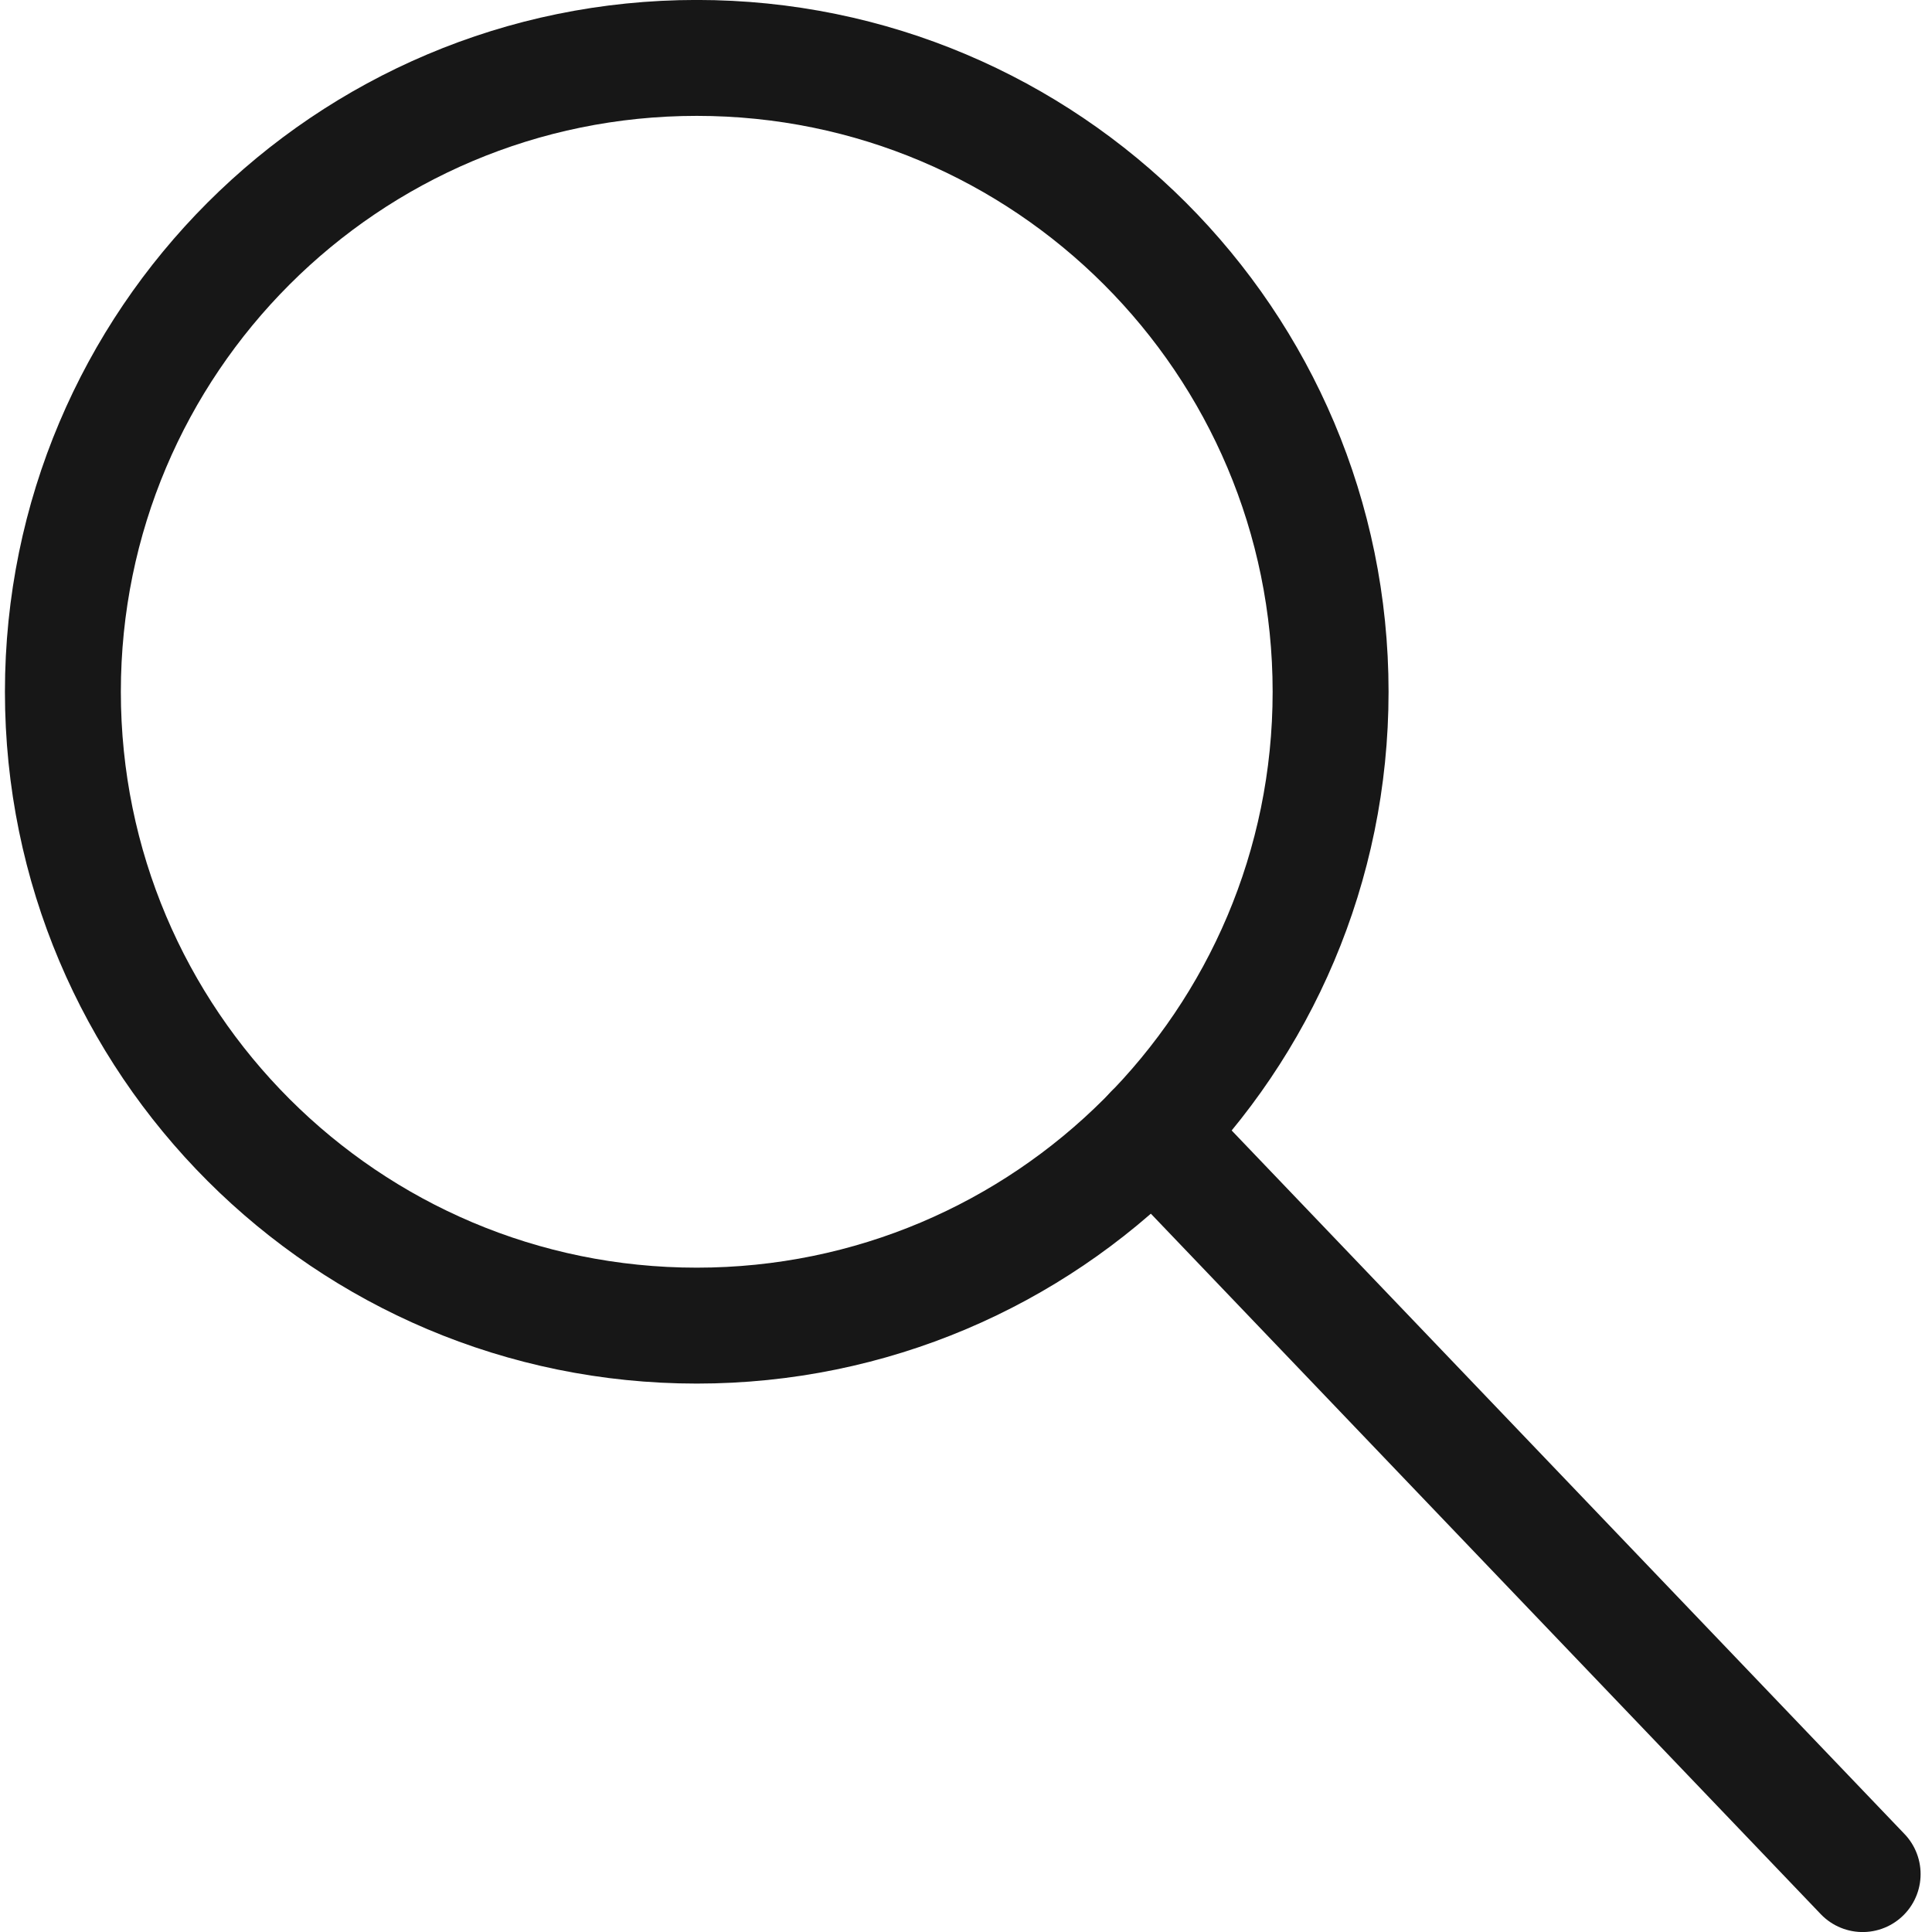
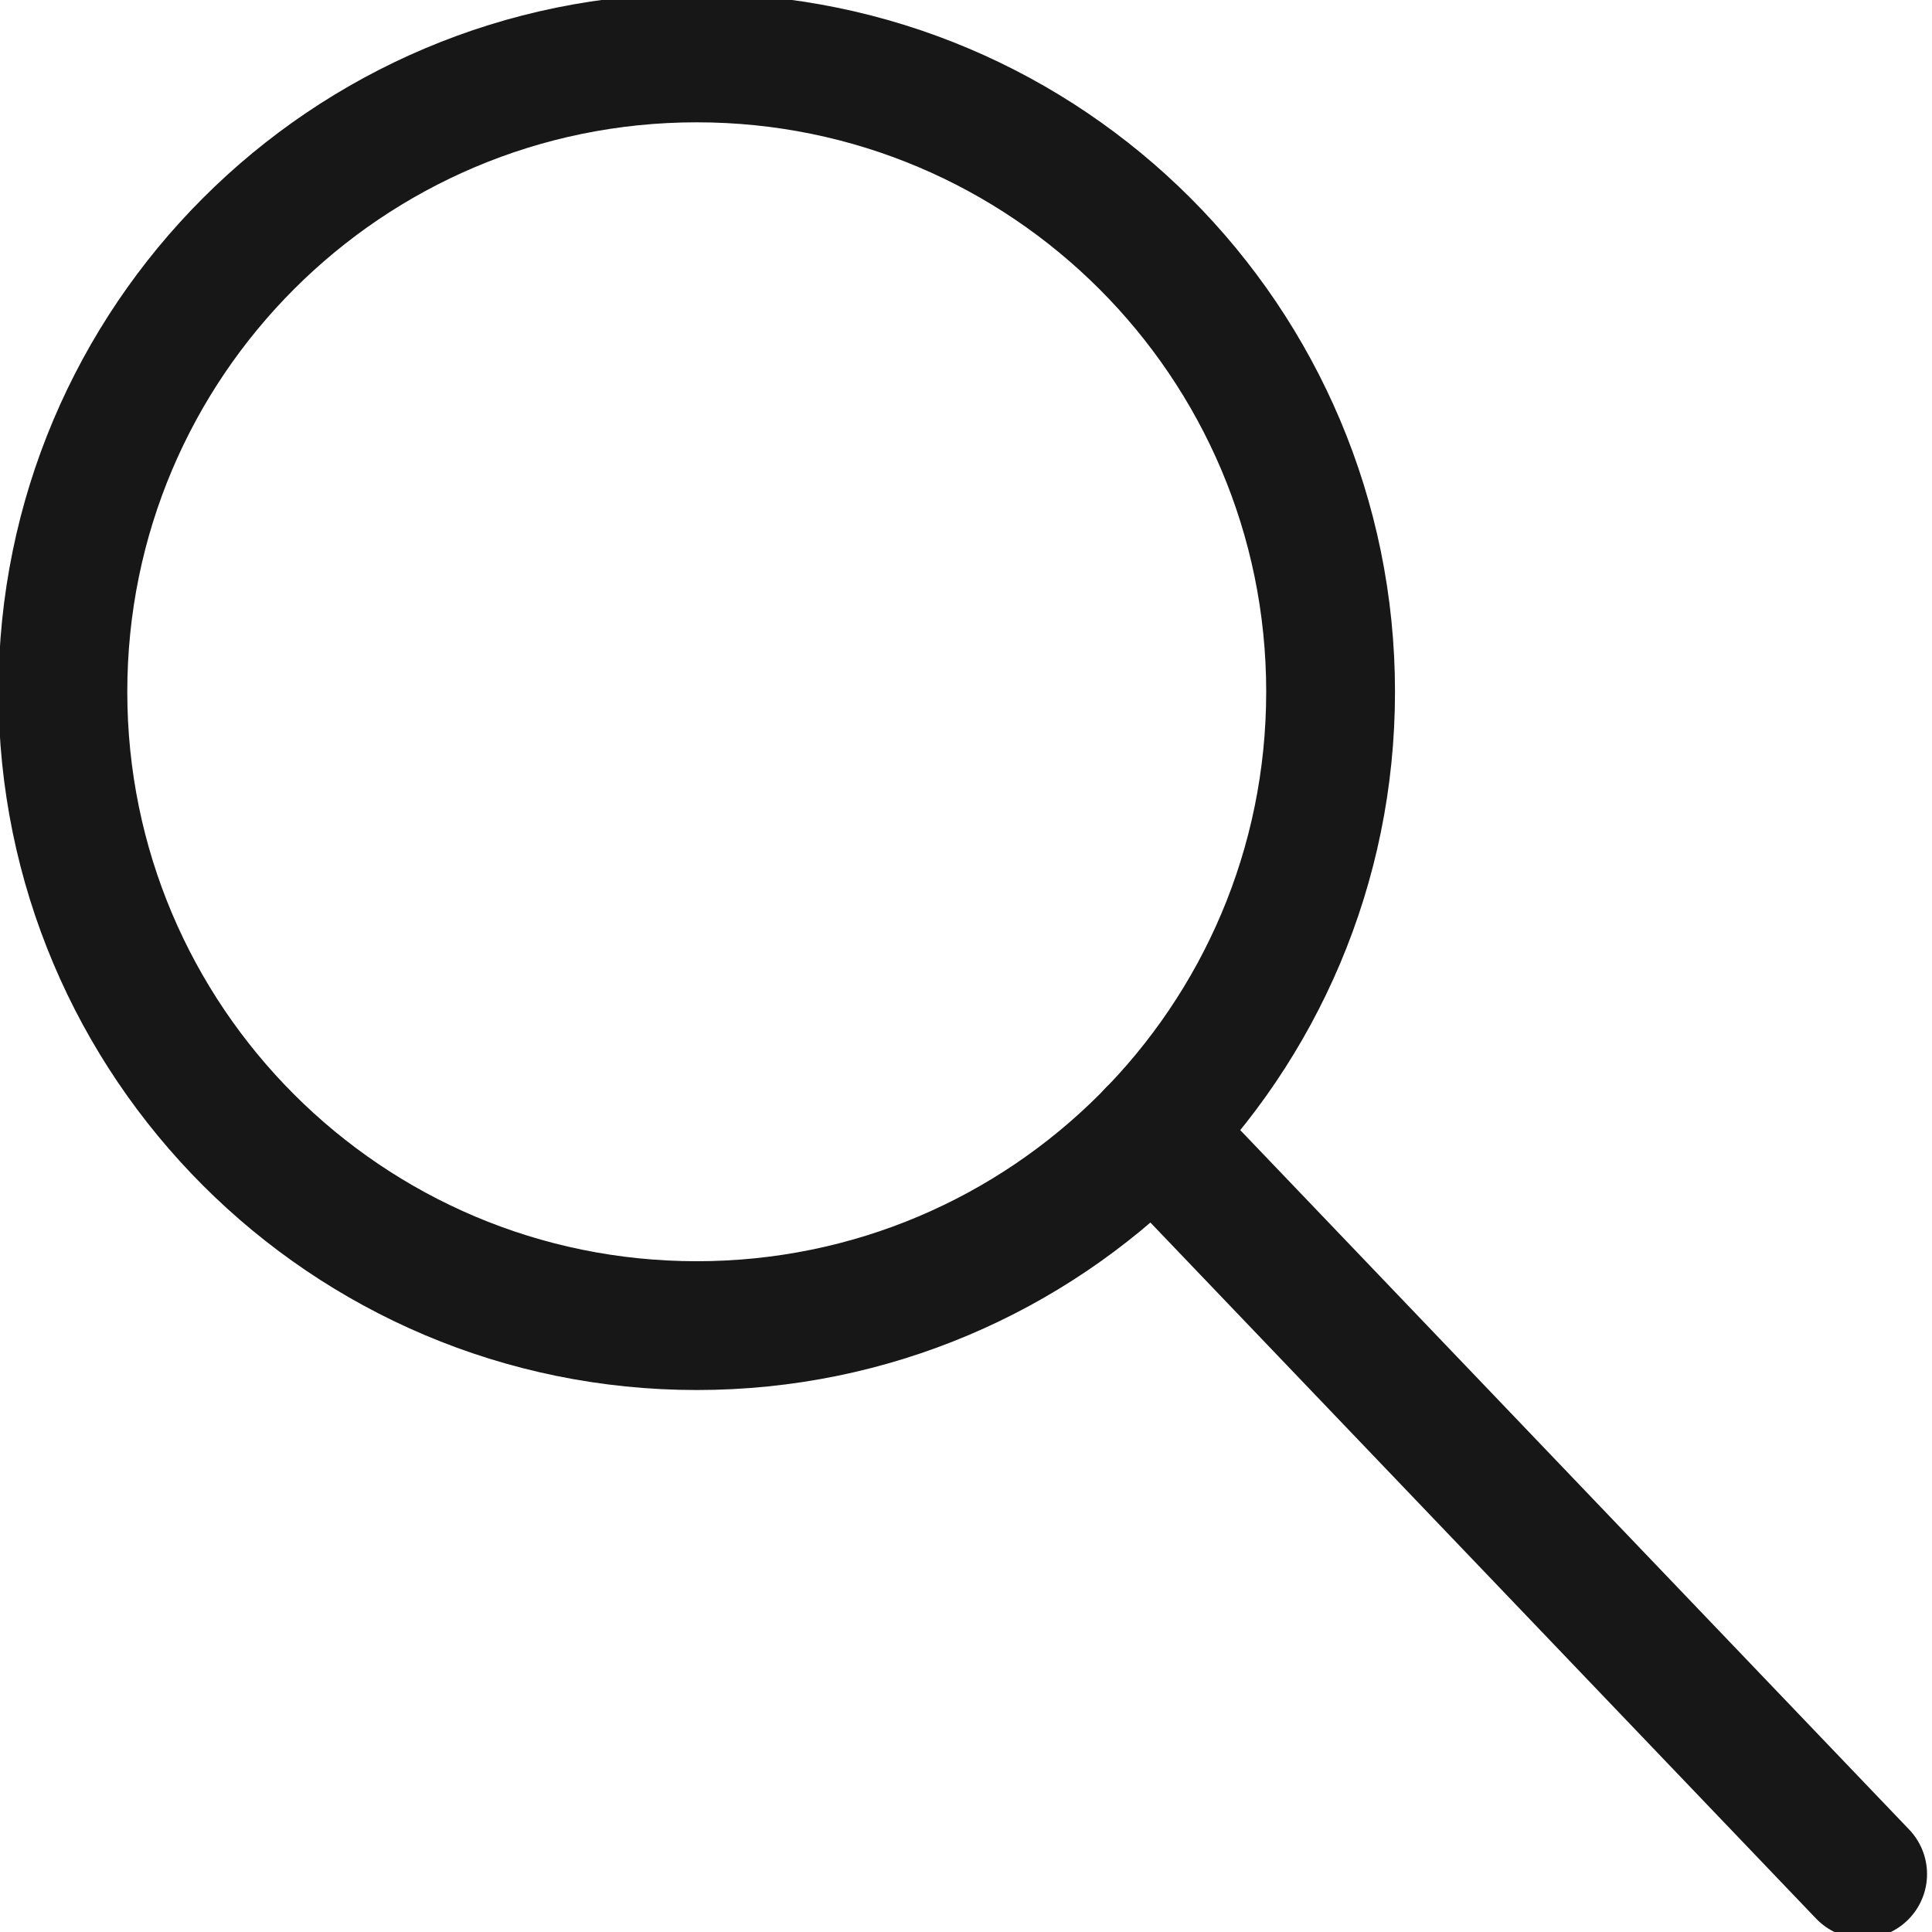
<svg xmlns="http://www.w3.org/2000/svg" width="100%" height="100%" viewBox="0 0 600 600" version="1.1" xml:space="preserve" style="fill-rule:evenodd;clip-rule:evenodd;stroke-linecap:round;stroke-linejoin:round;stroke-miterlimit:1.5;">
  <g>
-     <circle cx="216.38" cy="214.835" r="196.849" style="fill:none;stroke:#171717;stroke-width:36px;" />
-     <path d="M358.011,351.507l220.448,230.507" style="fill:none;stroke:#171717;stroke-width:36px;" />
+     <circle cx="216.38" cy="214.835" r="196.849" style="fill:none;stroke:#171717;stroke-width:40px;" />
+     <path d="M358.011,351.507l220.448,230.507" style="fill:none;stroke:#171717;stroke-width:40px;" />
  </g>
</svg>
